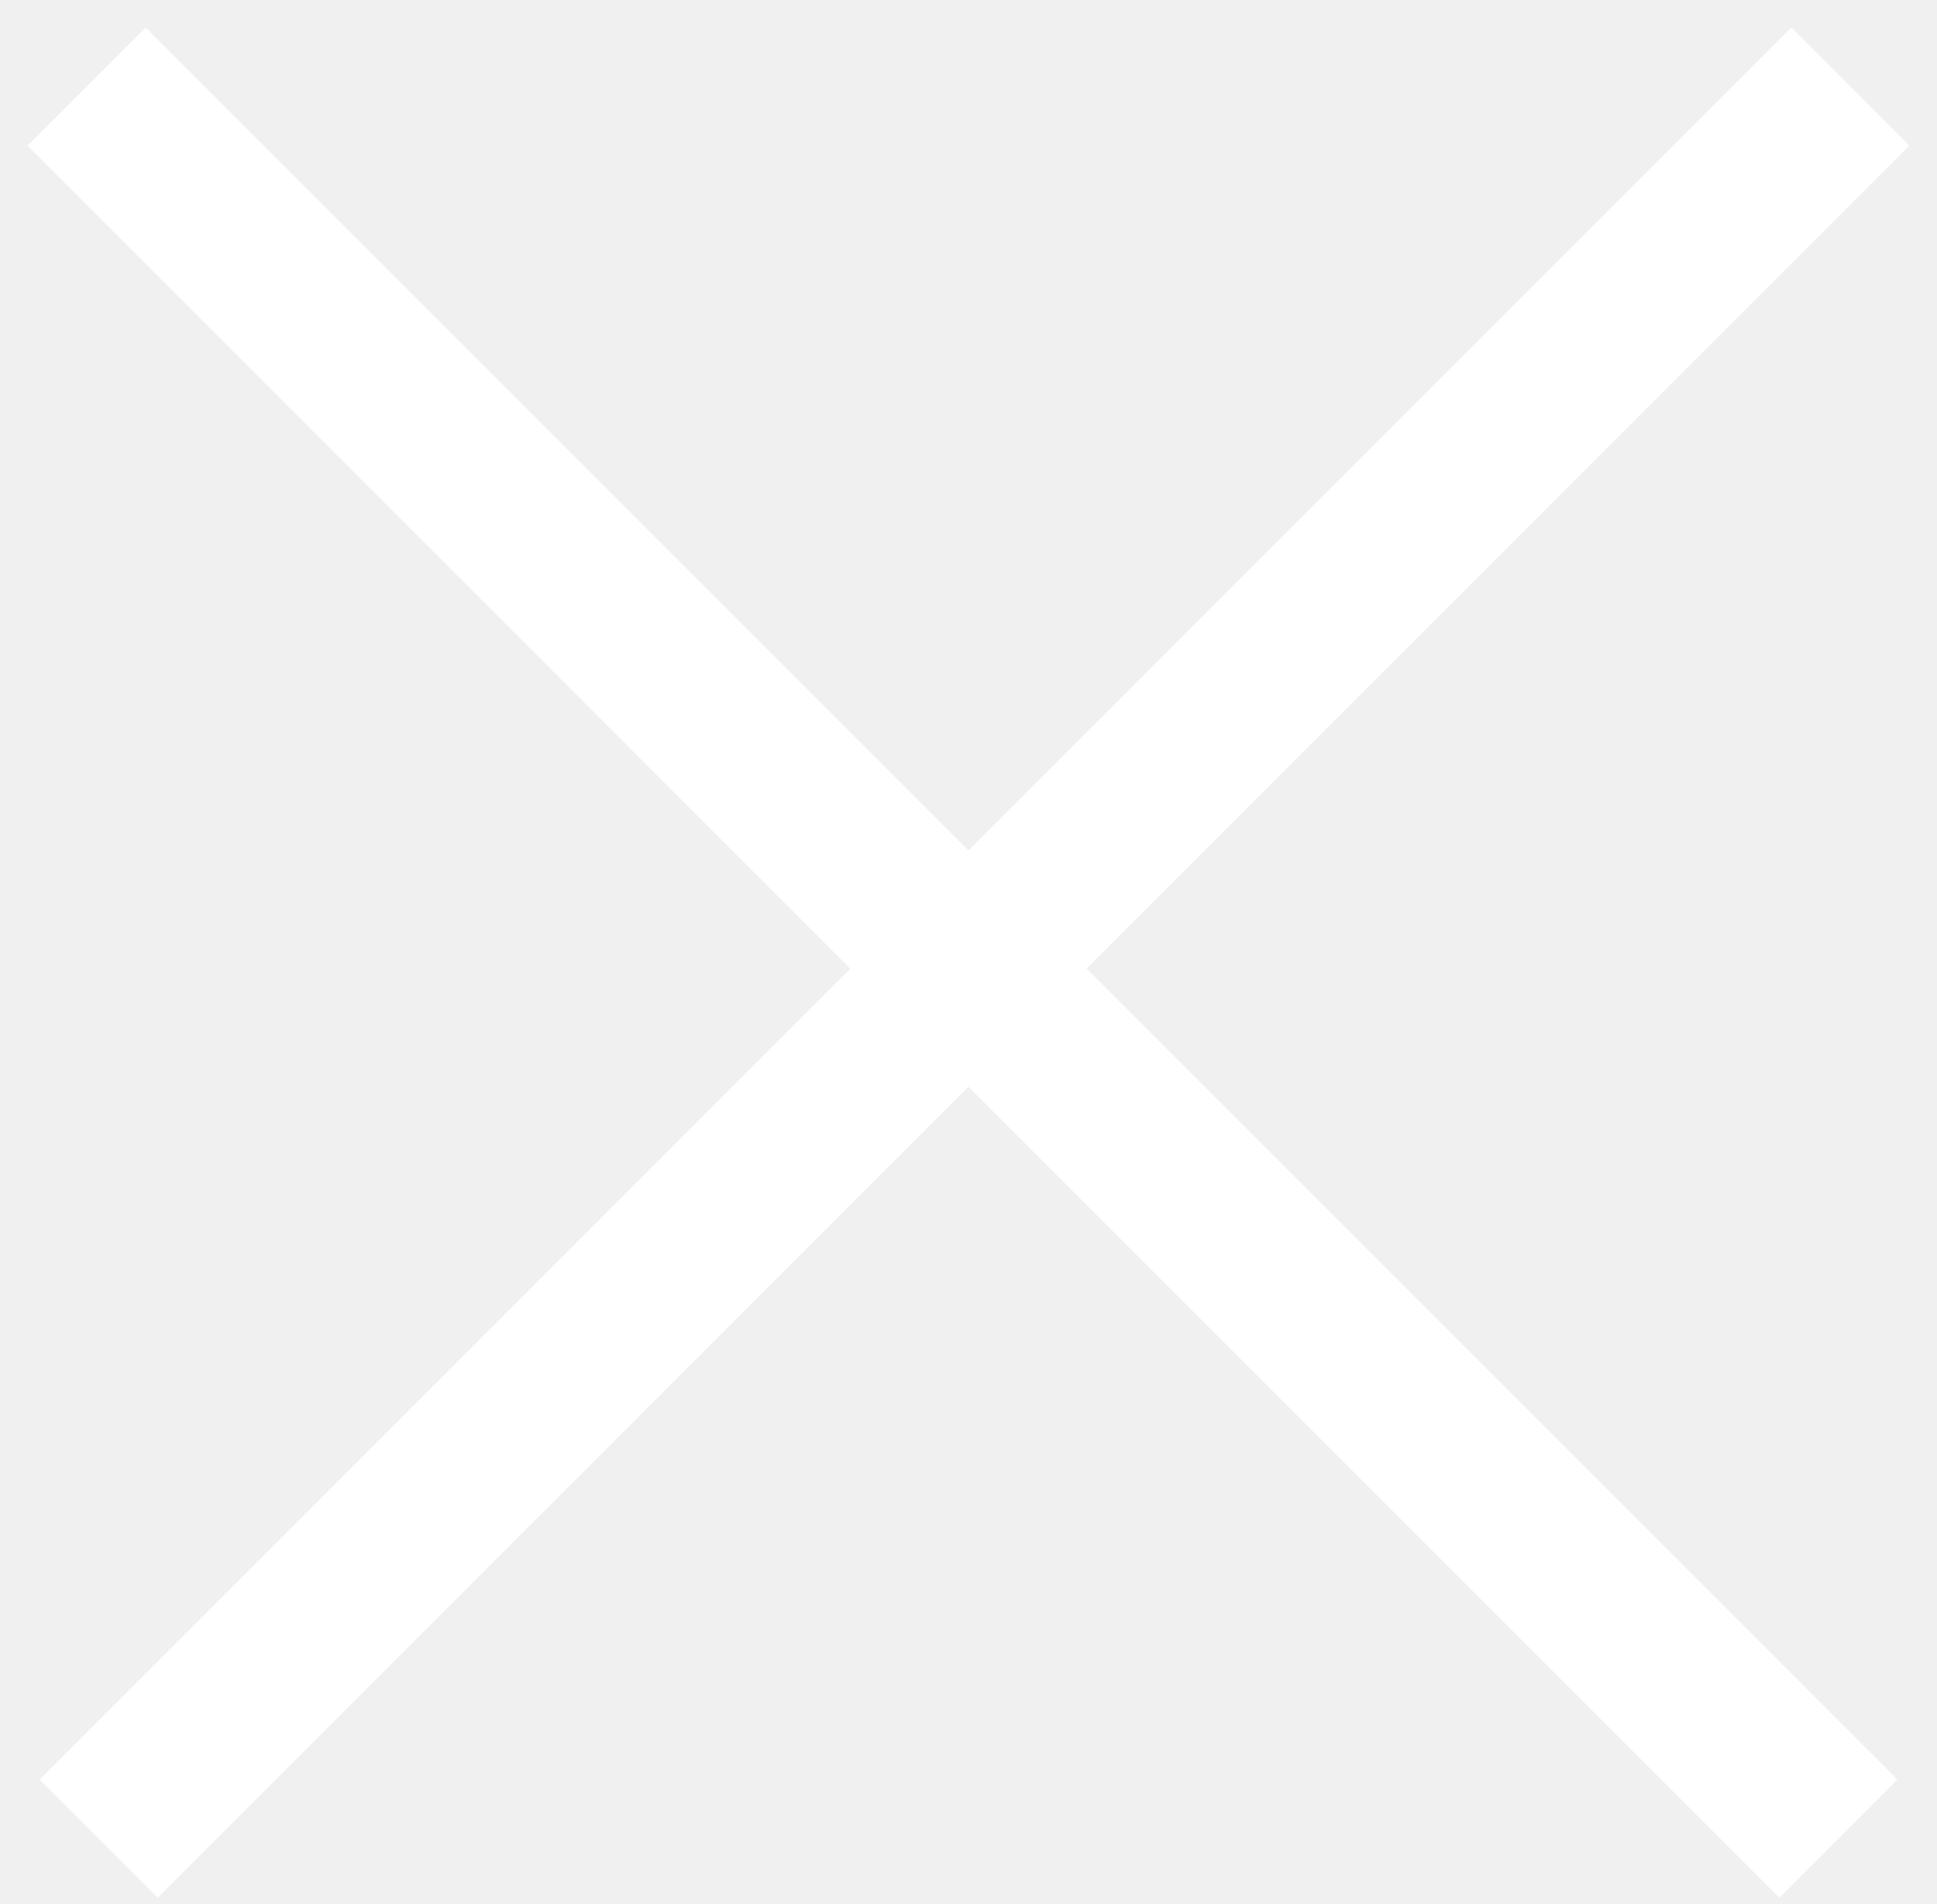
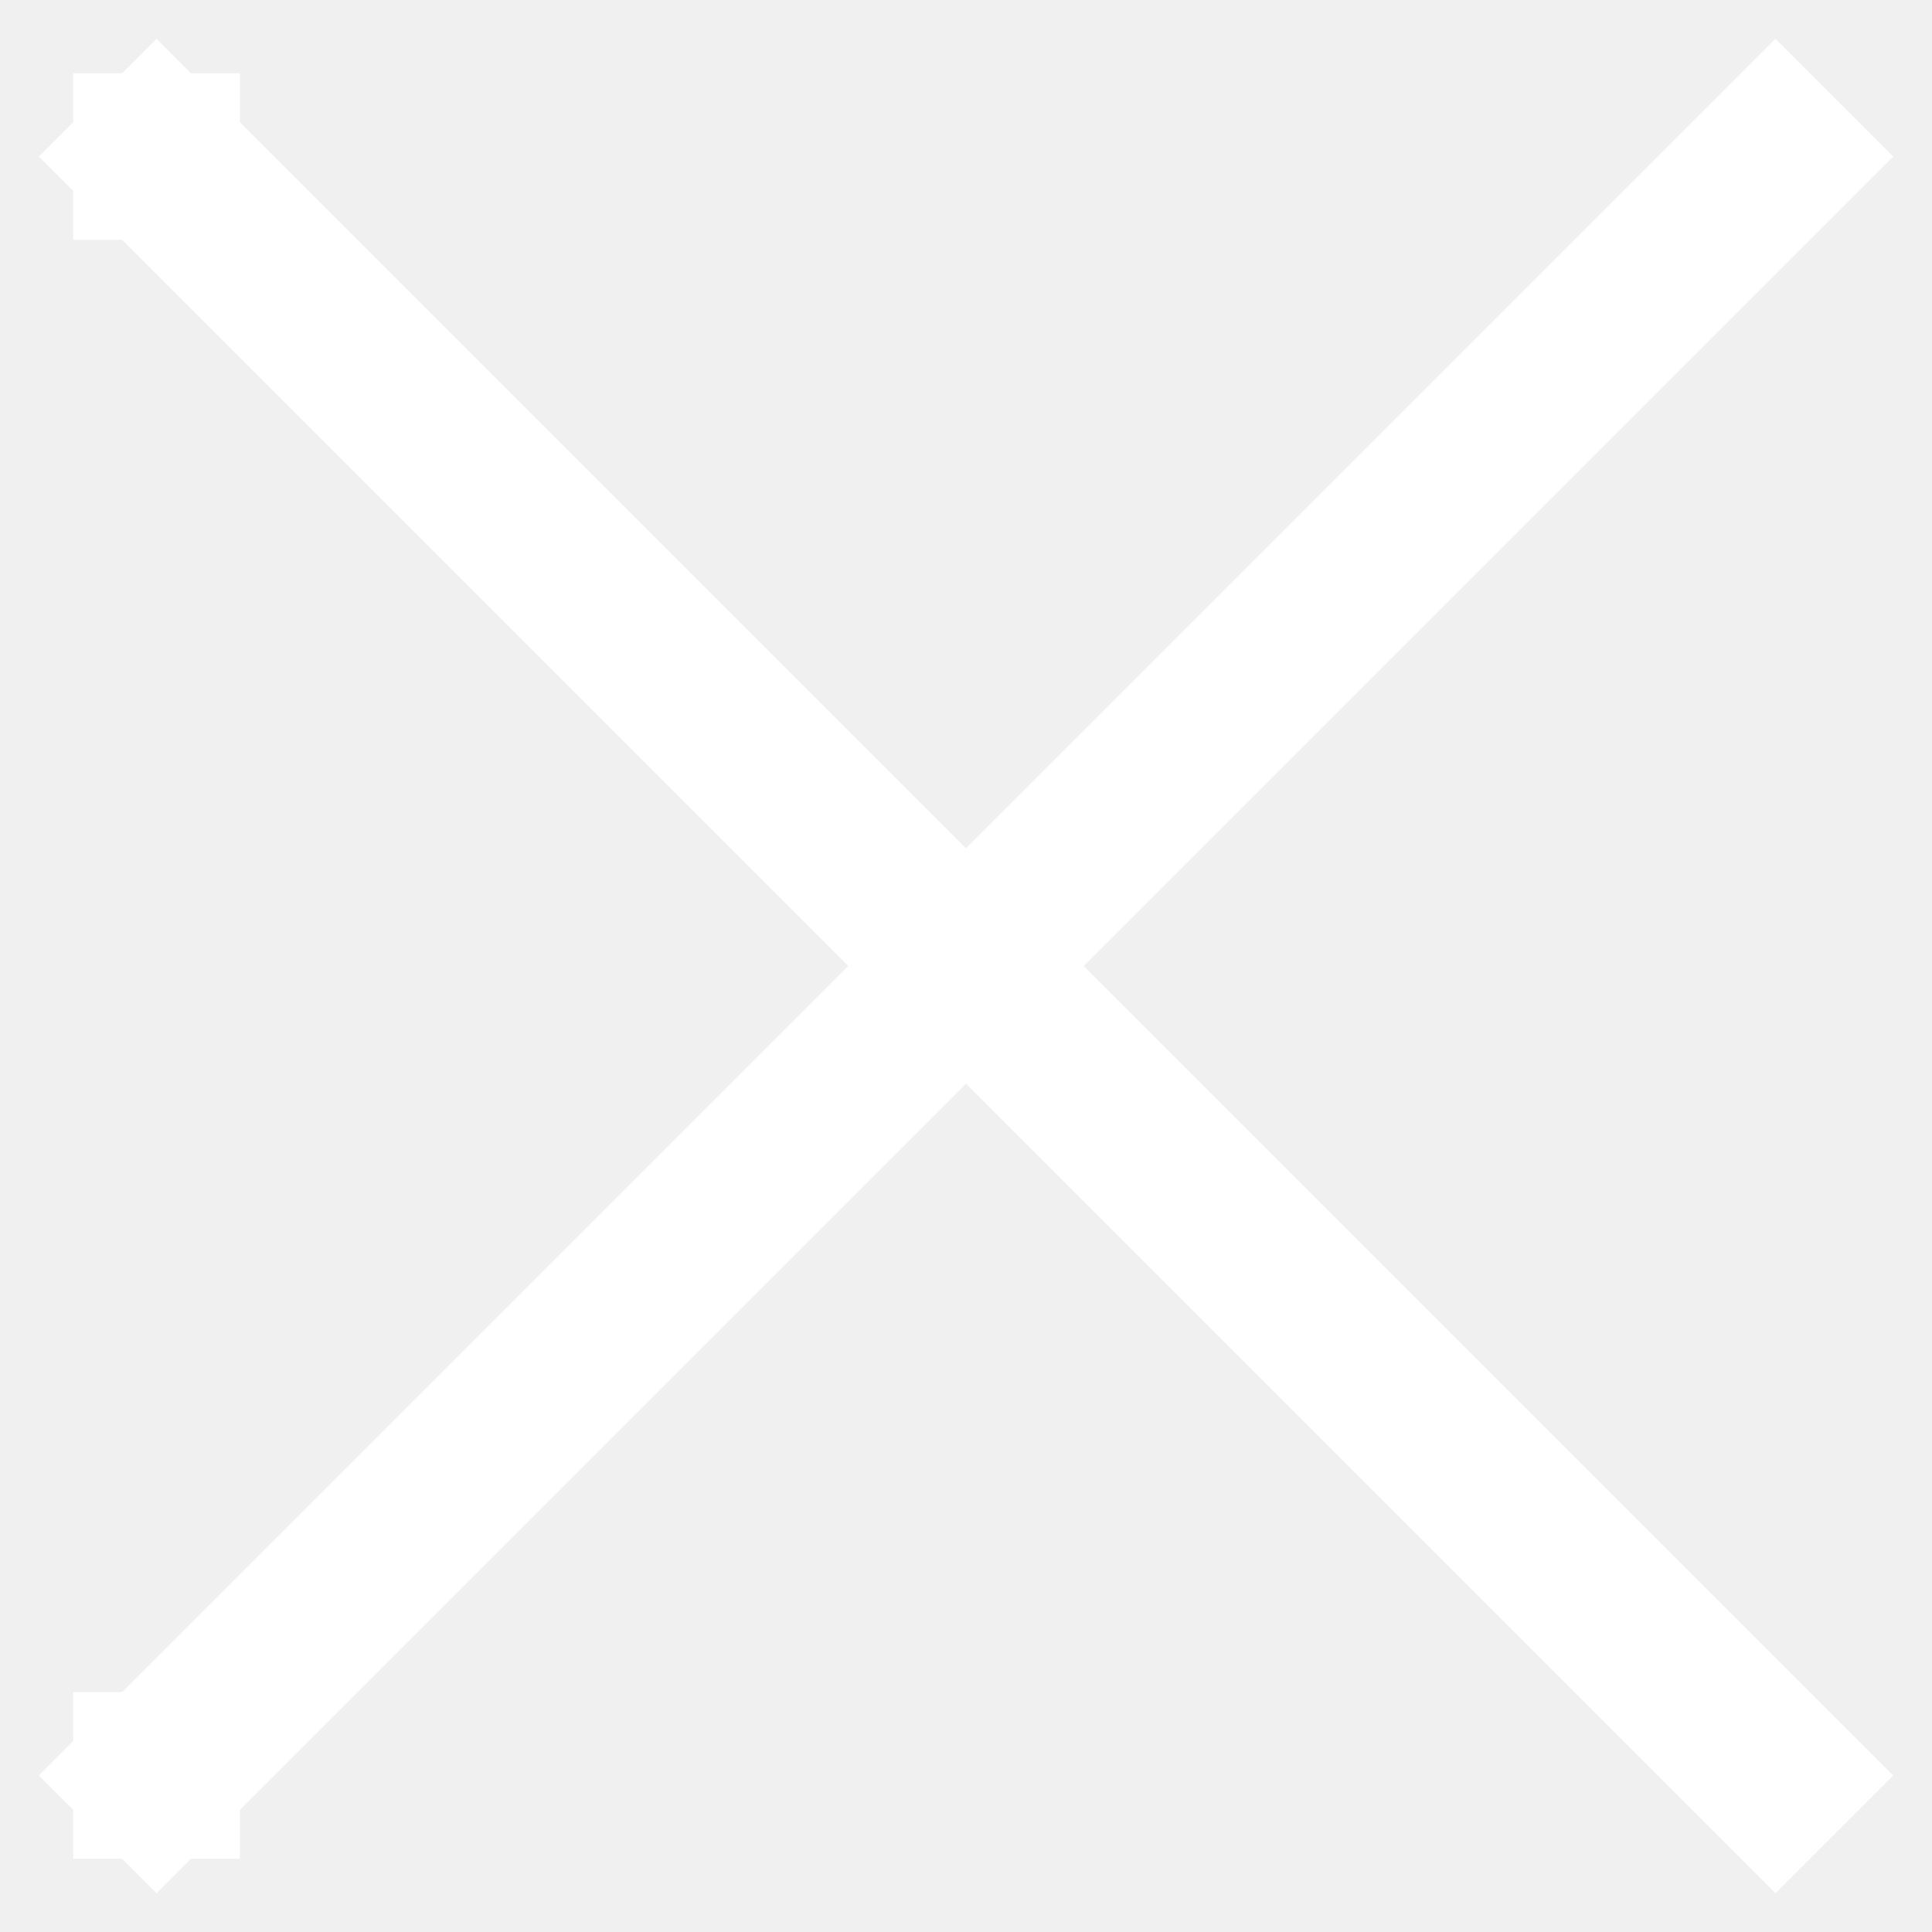
- <svg xmlns="http://www.w3.org/2000/svg" width="58px" height="57px" viewBox="0 0 58 57" version="1.1">
-   <defs />
-   <g id="Page-1" stroke="none" stroke-width="1" fill="none" fill-rule="evenodd" stroke-linecap="square">
-     <g id="01-Home" transform="translate(-1111, -31)" stroke="#FFFFFF" stroke-width="5">
-       <g id="Group" transform="translate(1115, 35)">
-         <path d="M49.638,0.362 L0.723,49.277" id="Line" />
-         <path d="M49.638,0.362 L0.723,49.277" id="Line" transform="translate(25, 25) scale(-1, 1) translate(-25, -25) " />
-       </g>
-     </g>
-   </g>
+ <svg xmlns="http://www.w3.org/2000/svg" version="1.1" x="0px" y="0px" viewBox="0 0 58 58" style="enable-background:new 0 0 58 58;" xml:space="preserve">
+   <path fill="none" stroke="#FFFFFF" stroke-width="5" stroke-linecap="square" d="M4.7,53.3" />
+   <path fill="none" stroke="#FFFFFF" stroke-width="5" stroke-linecap="square" d="M53.3,53.3L4.7,4.7" />
+   <path fill="none" stroke="#FFFFFF" stroke-width="5" stroke-linecap="square" d="M4.7,53.3L53.3,4.7" />
+   <path fill="none" stroke="#FFFFFF" stroke-width="5" stroke-linecap="square" d="M4.7,4.7" />
</svg>
